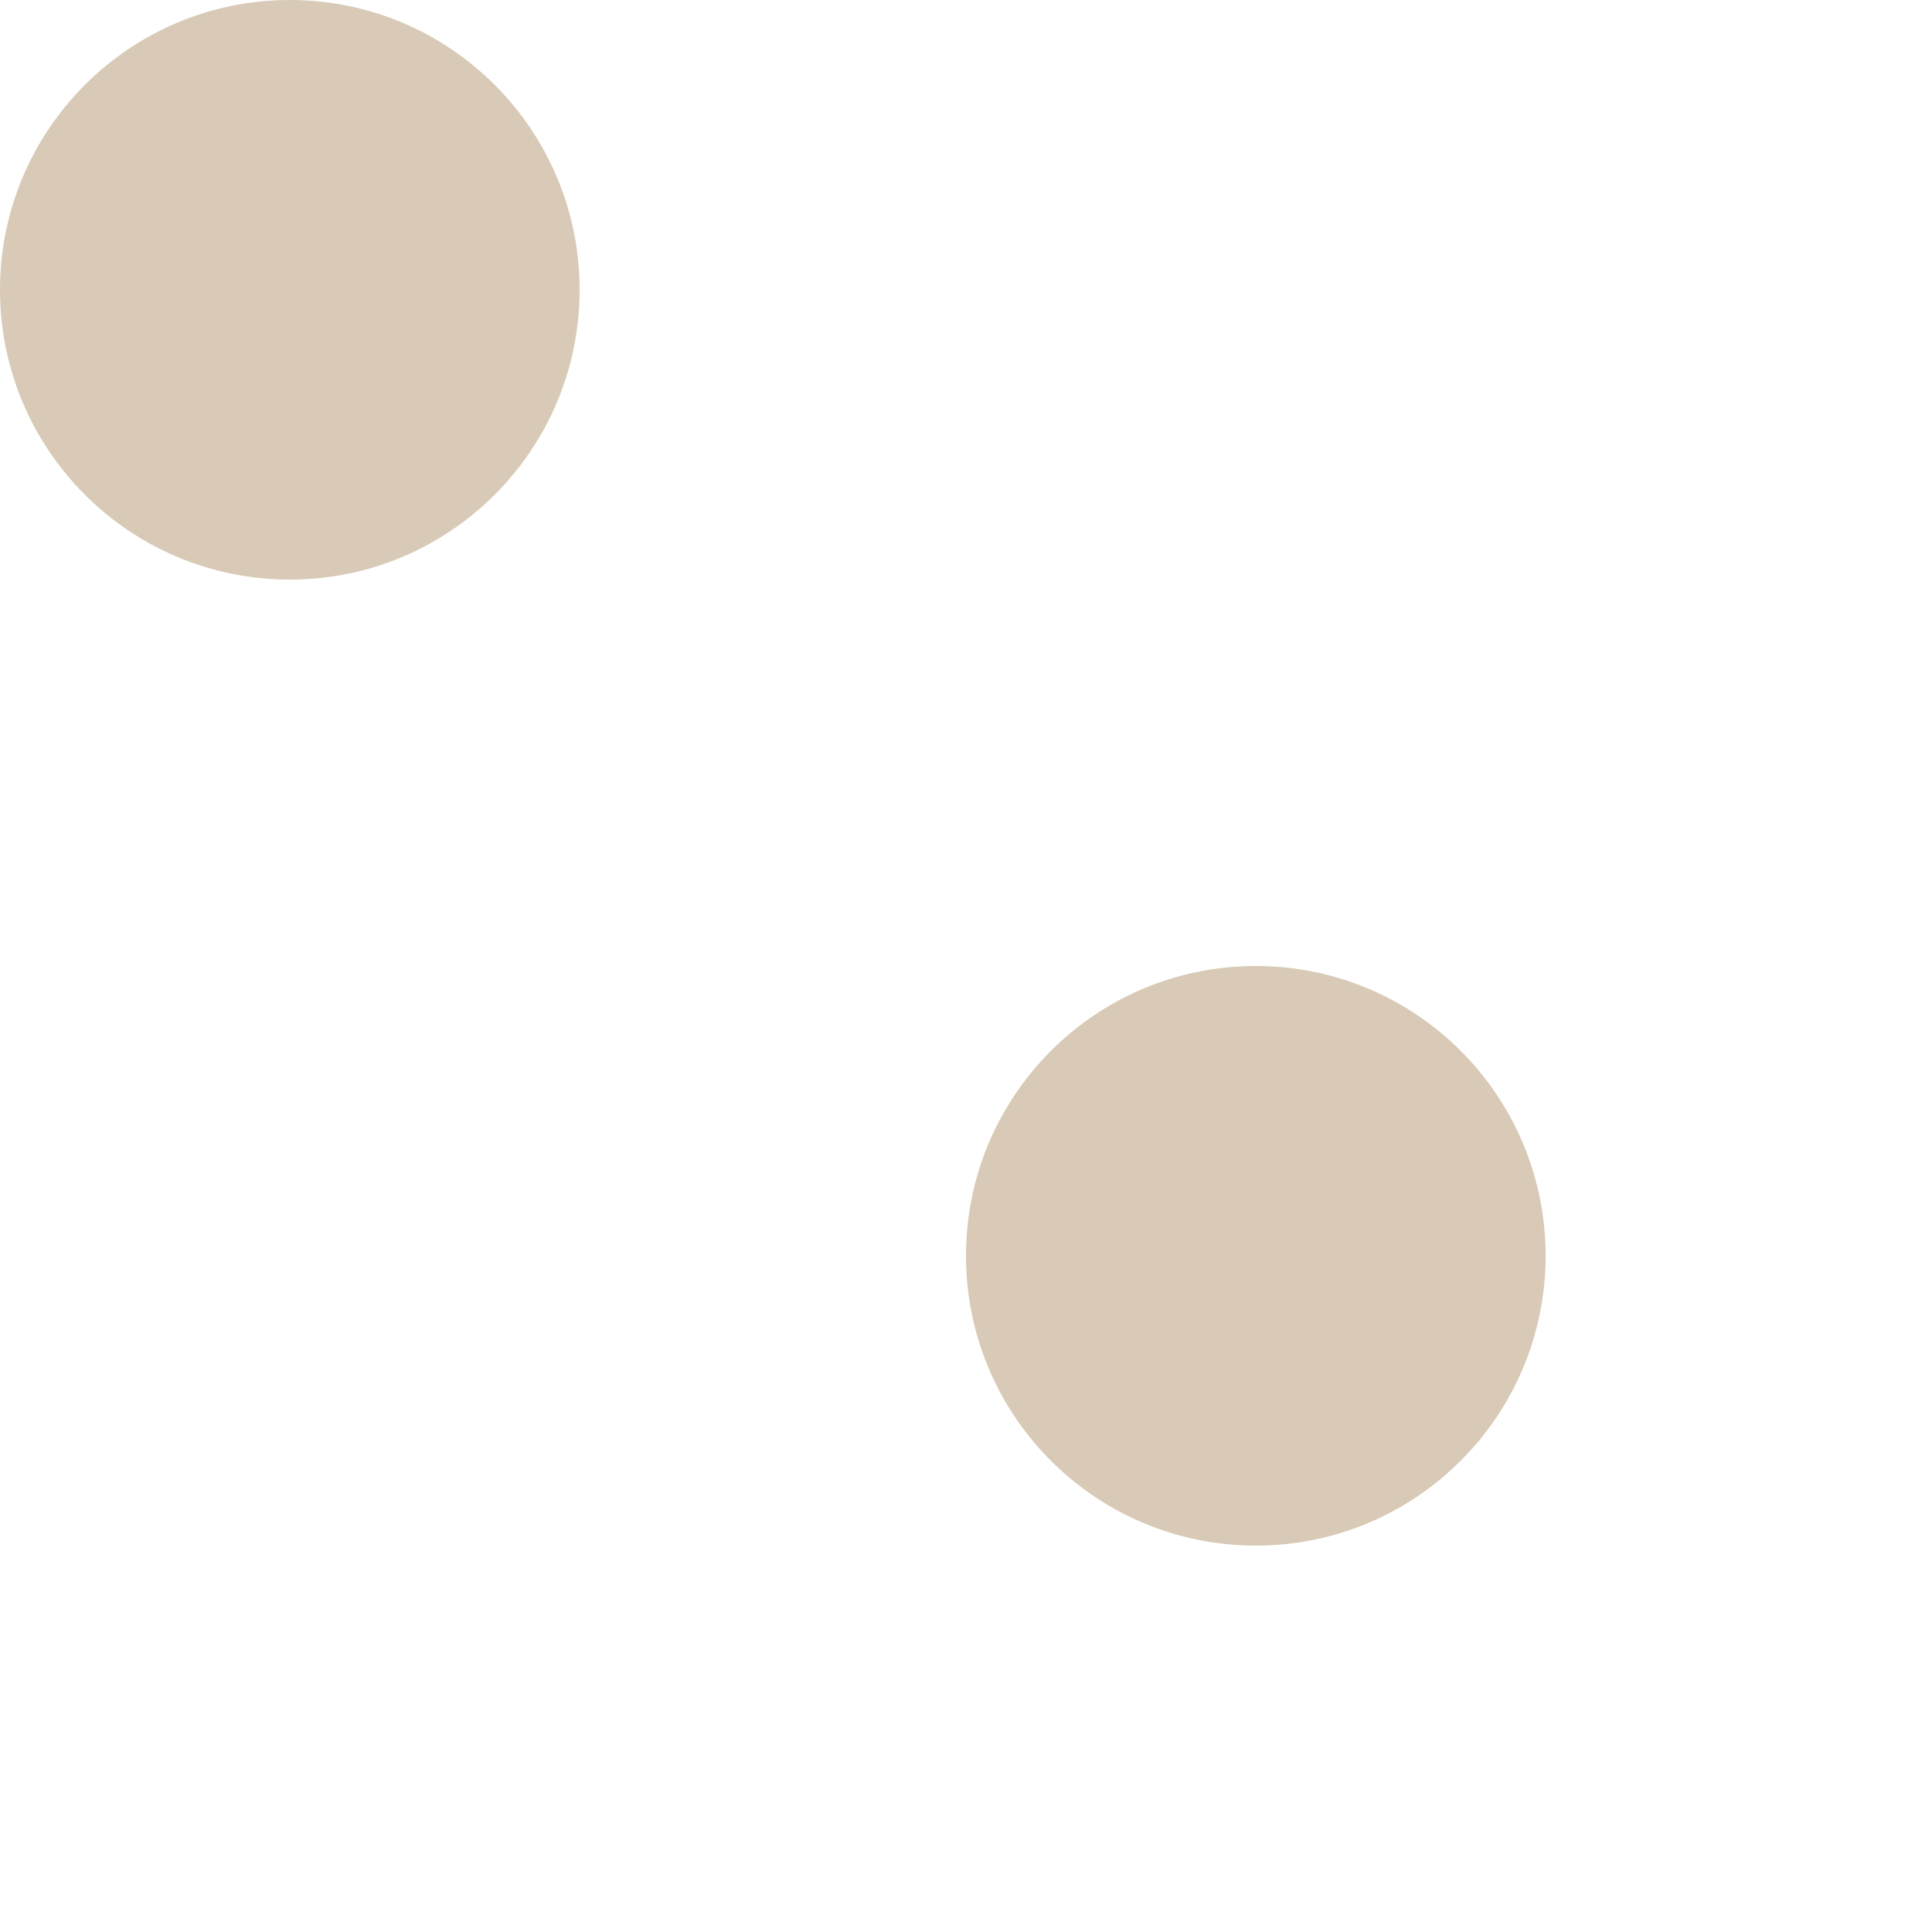
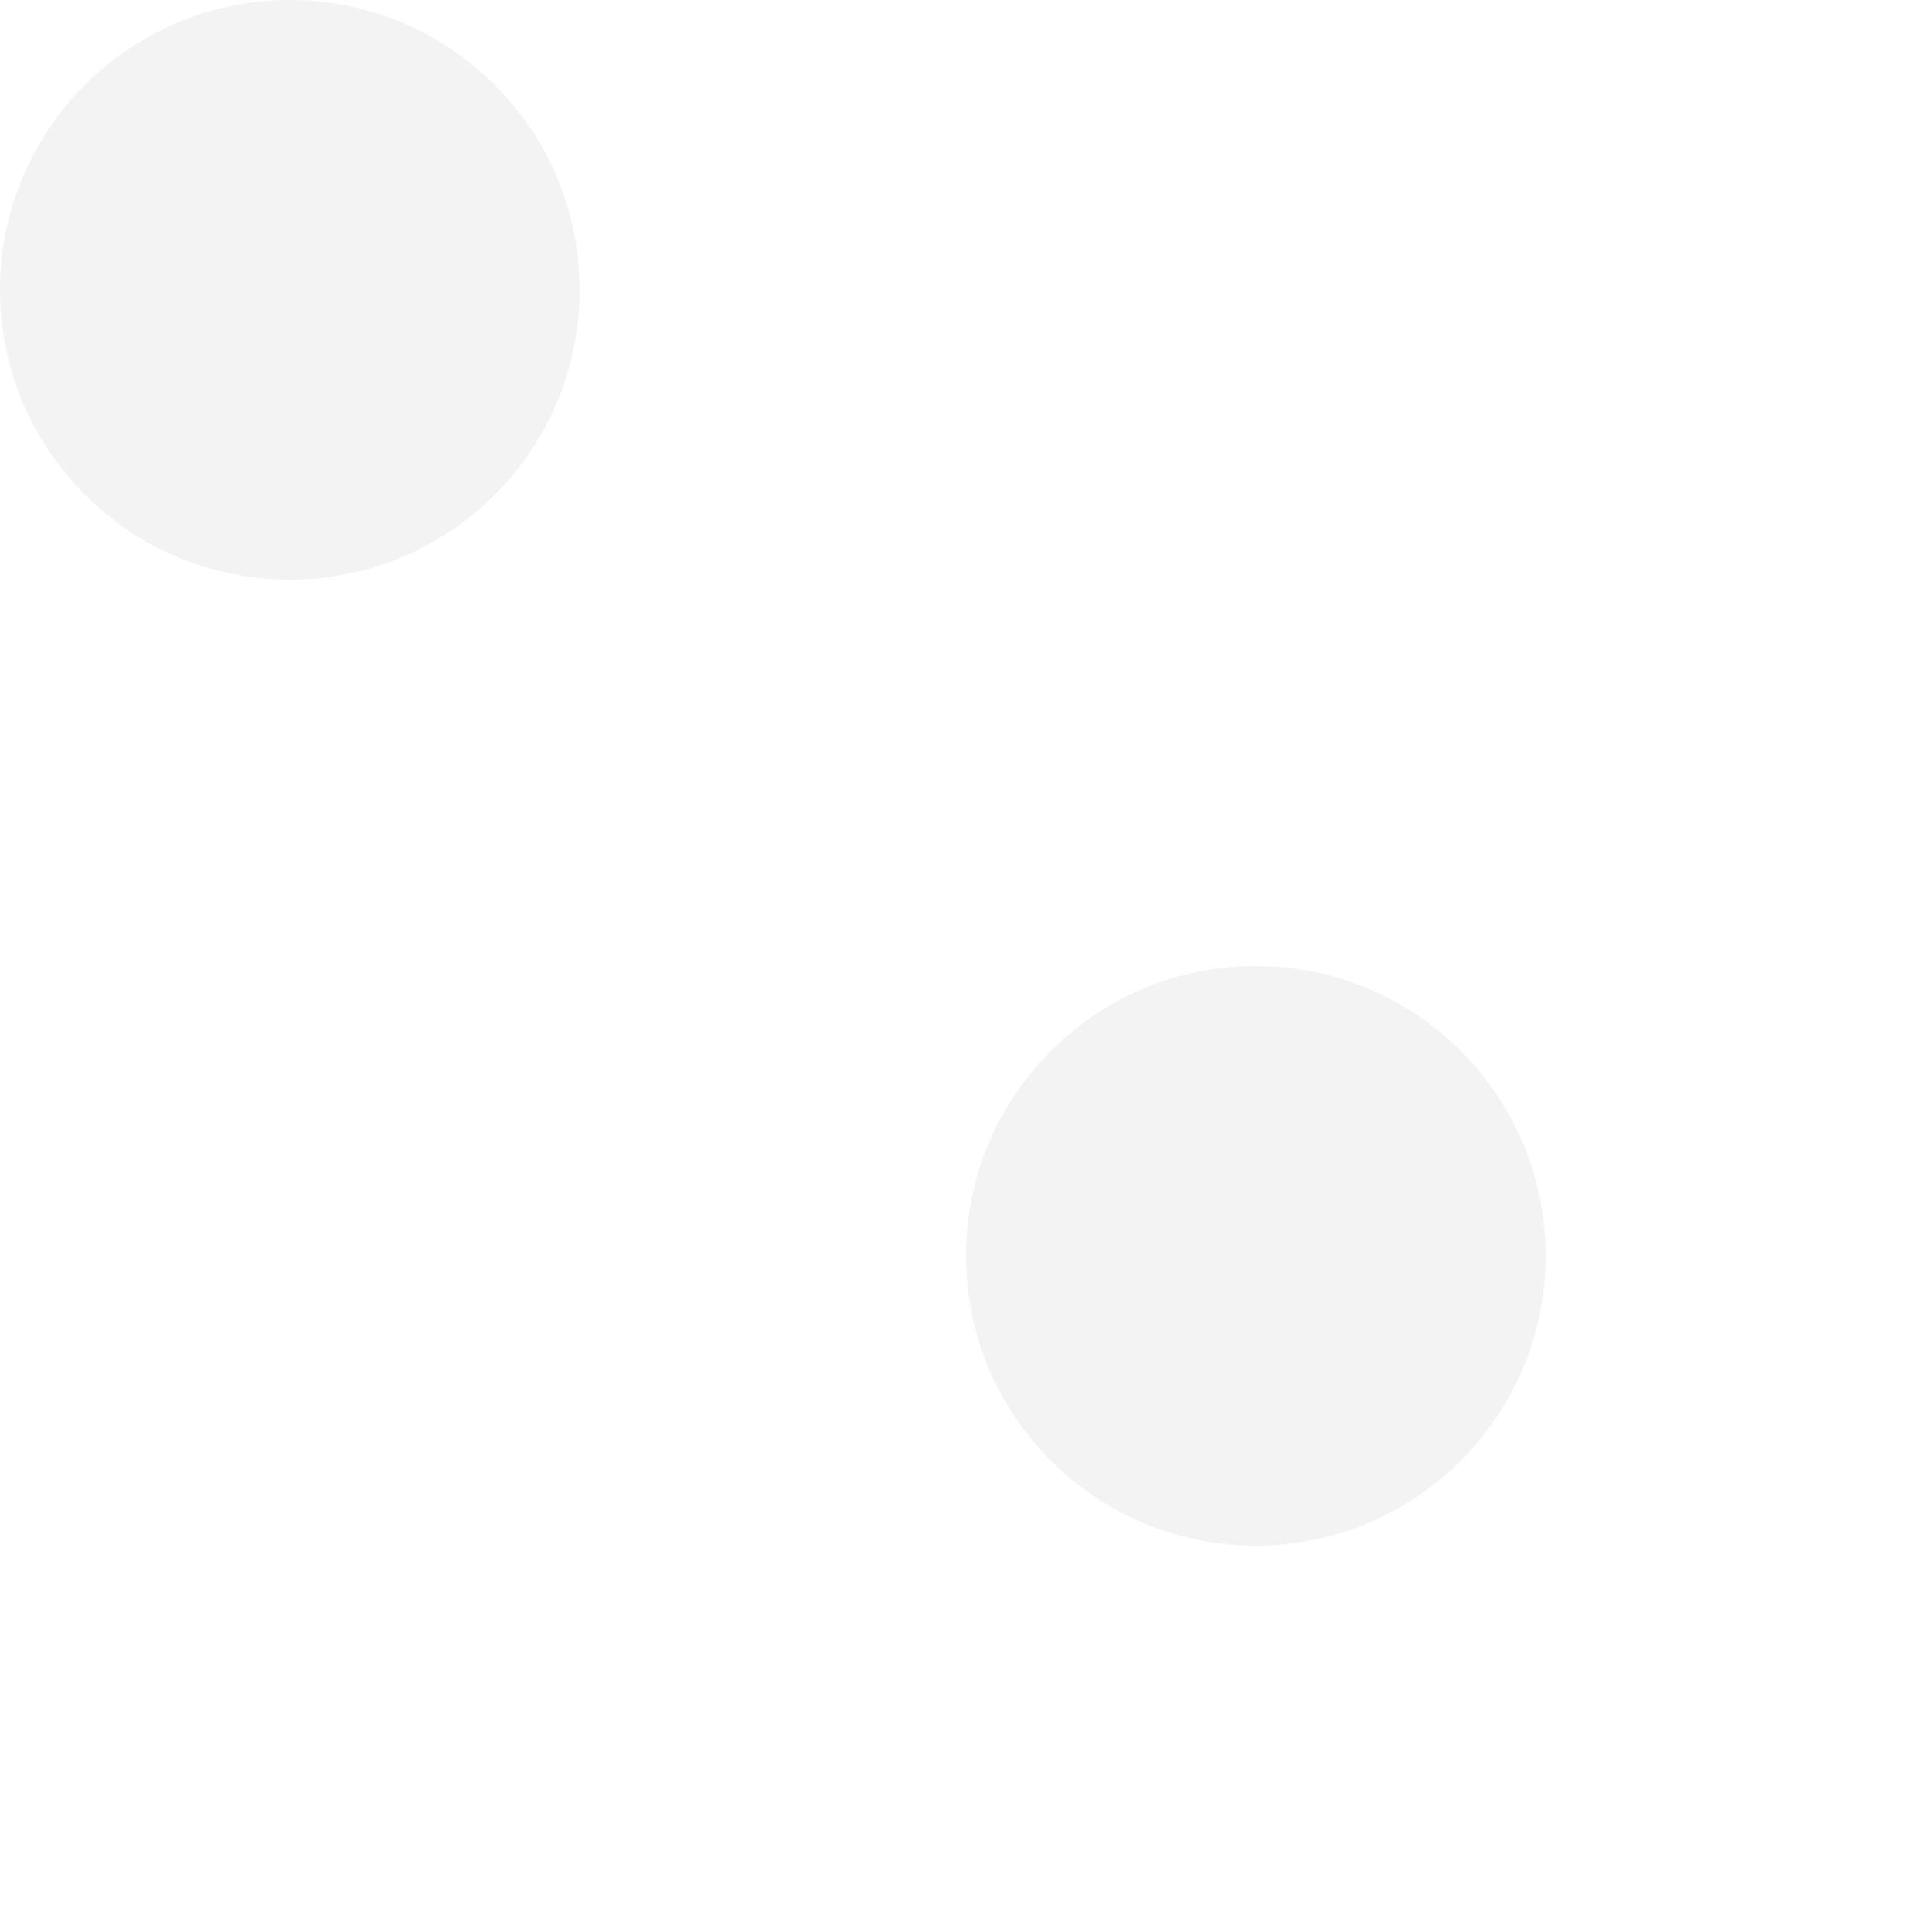
<svg xmlns="http://www.w3.org/2000/svg" width="20px" height="20px" viewBox="0 0 20 20" version="1.1">
  <defs />
  <g id="Page-1" stroke="none" stroke-width="1" fill="none" fill-rule="evenodd">
-     <g id="dots" fill="#d8cab6">
+     <g id="dots" fill="rgba(0, 0, 0, 0.05)">
      <circle id="Oval-377-Copy-9" cx="3" cy="3" r="3" />
      <circle id="Oval-377-Copy-14" cx="13" cy="13" r="3" />
    </g>
  </g>
</svg>
